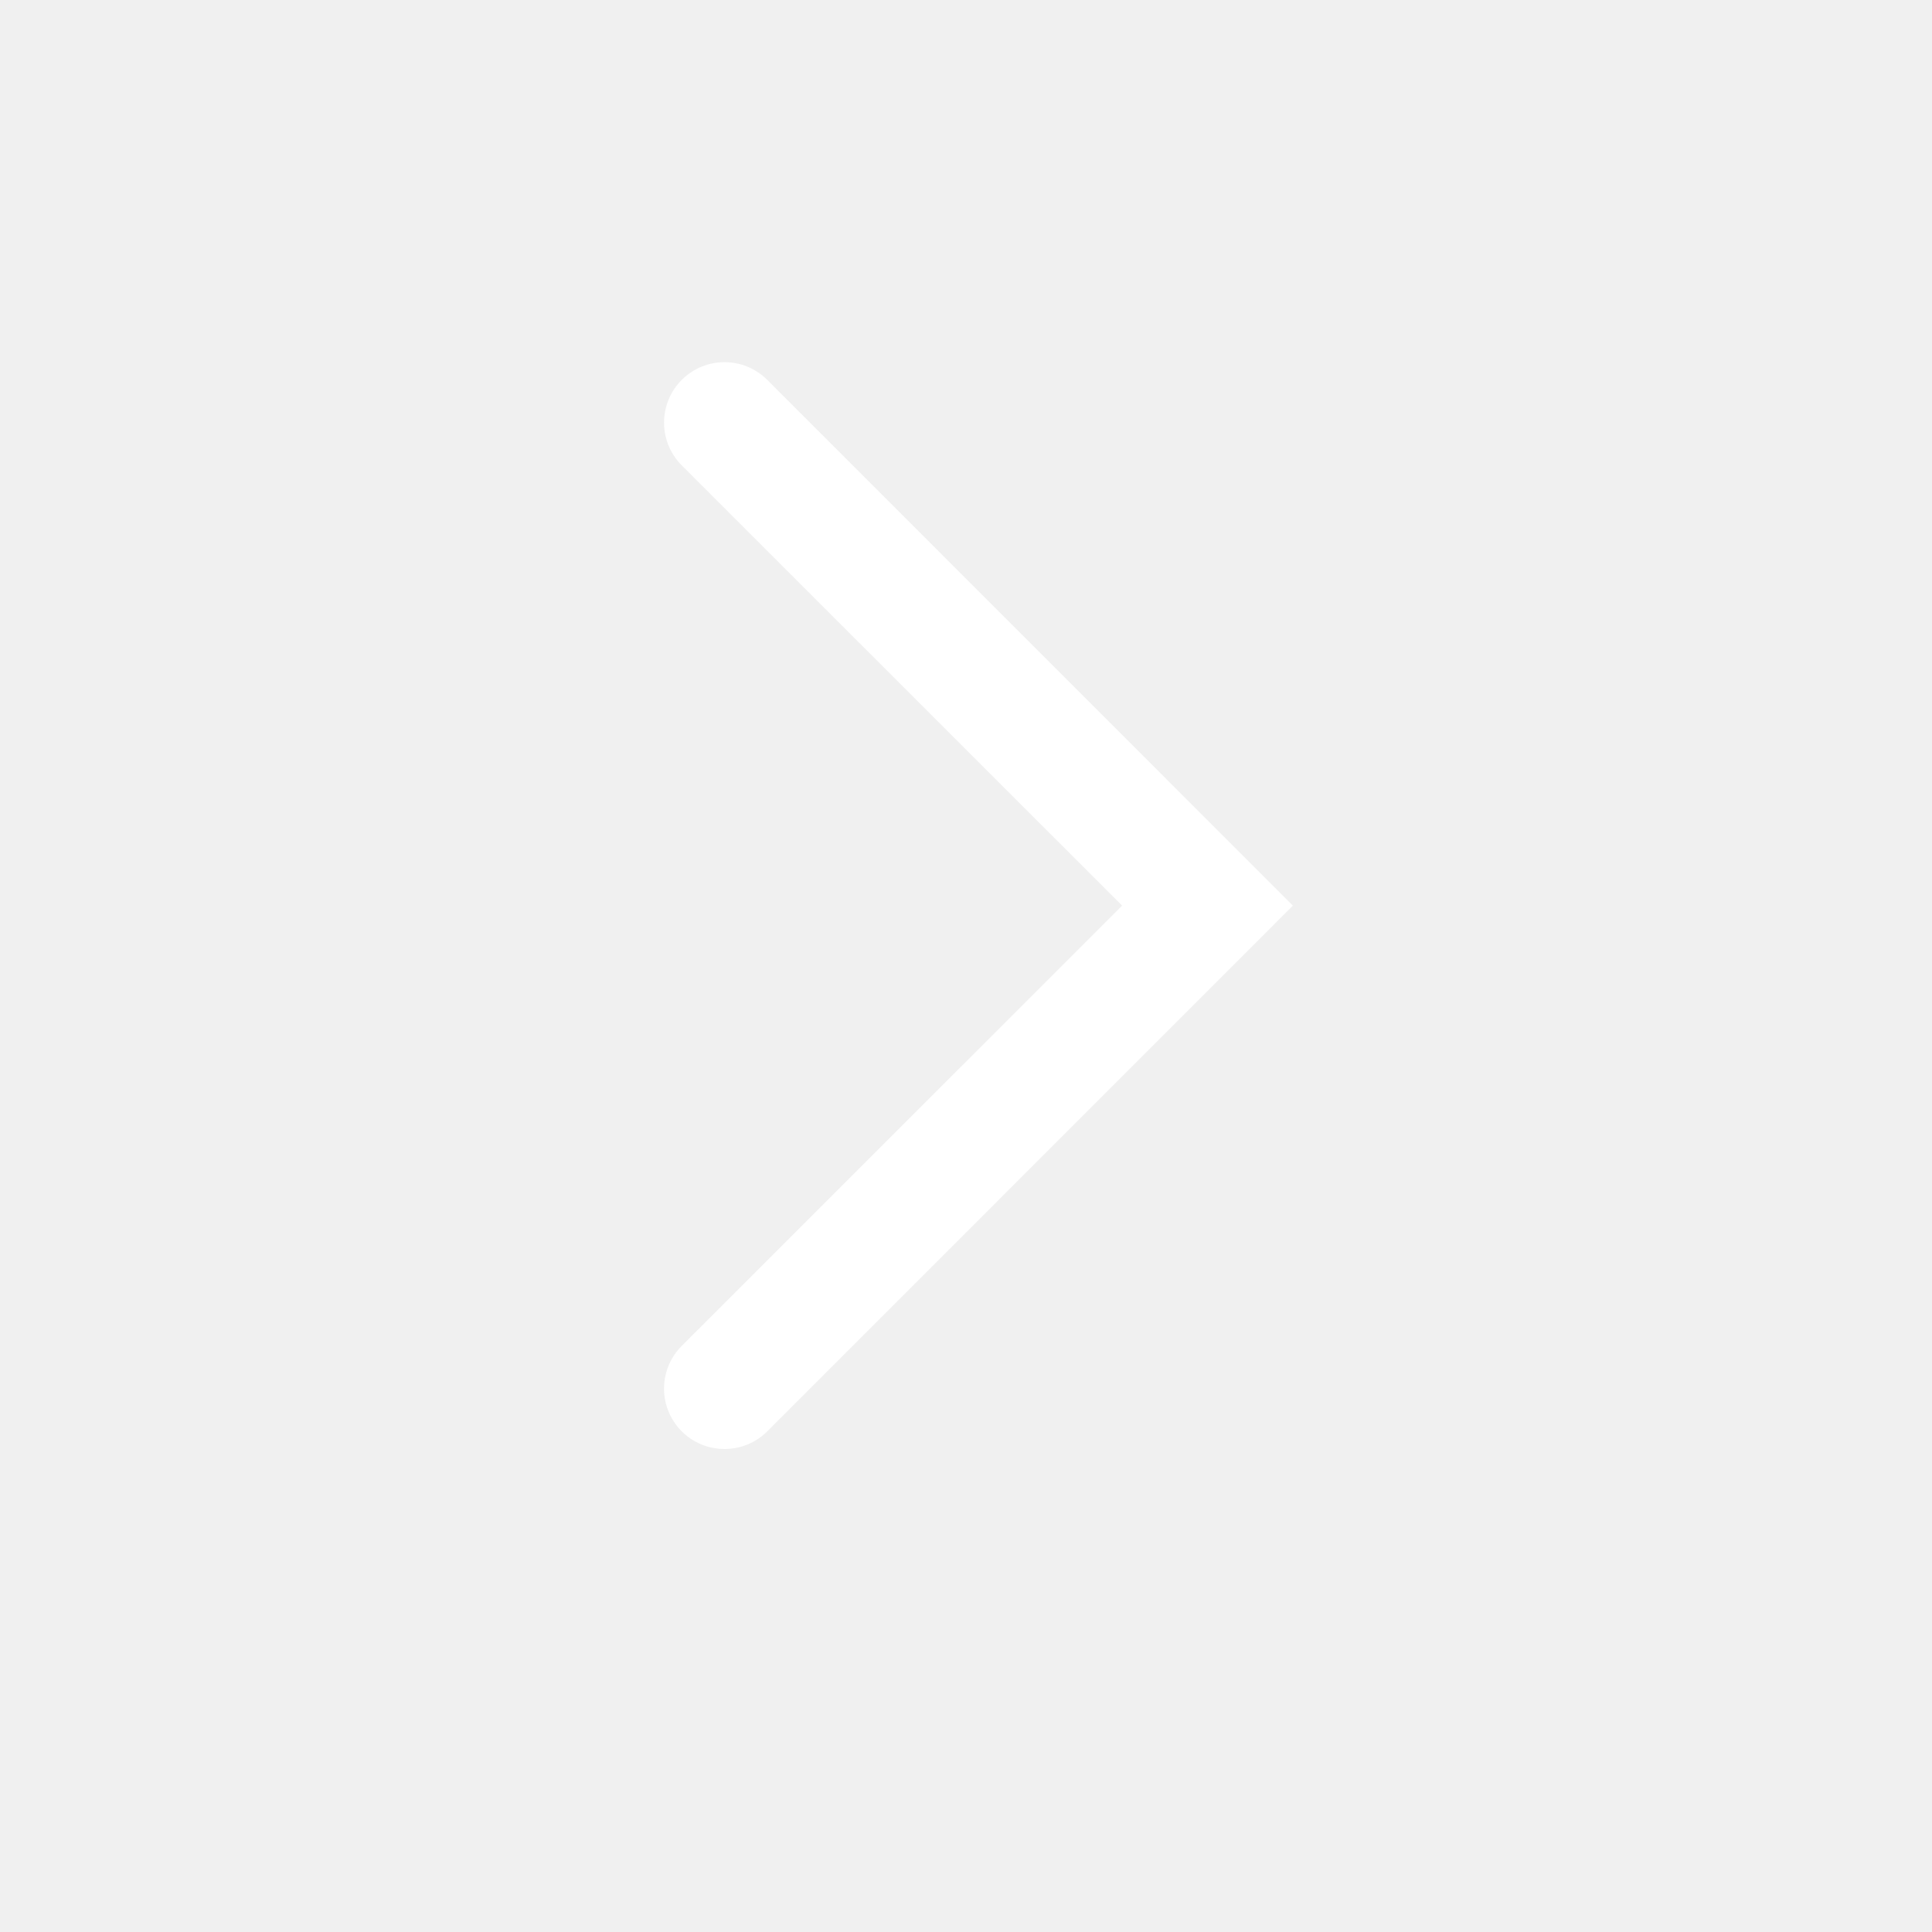
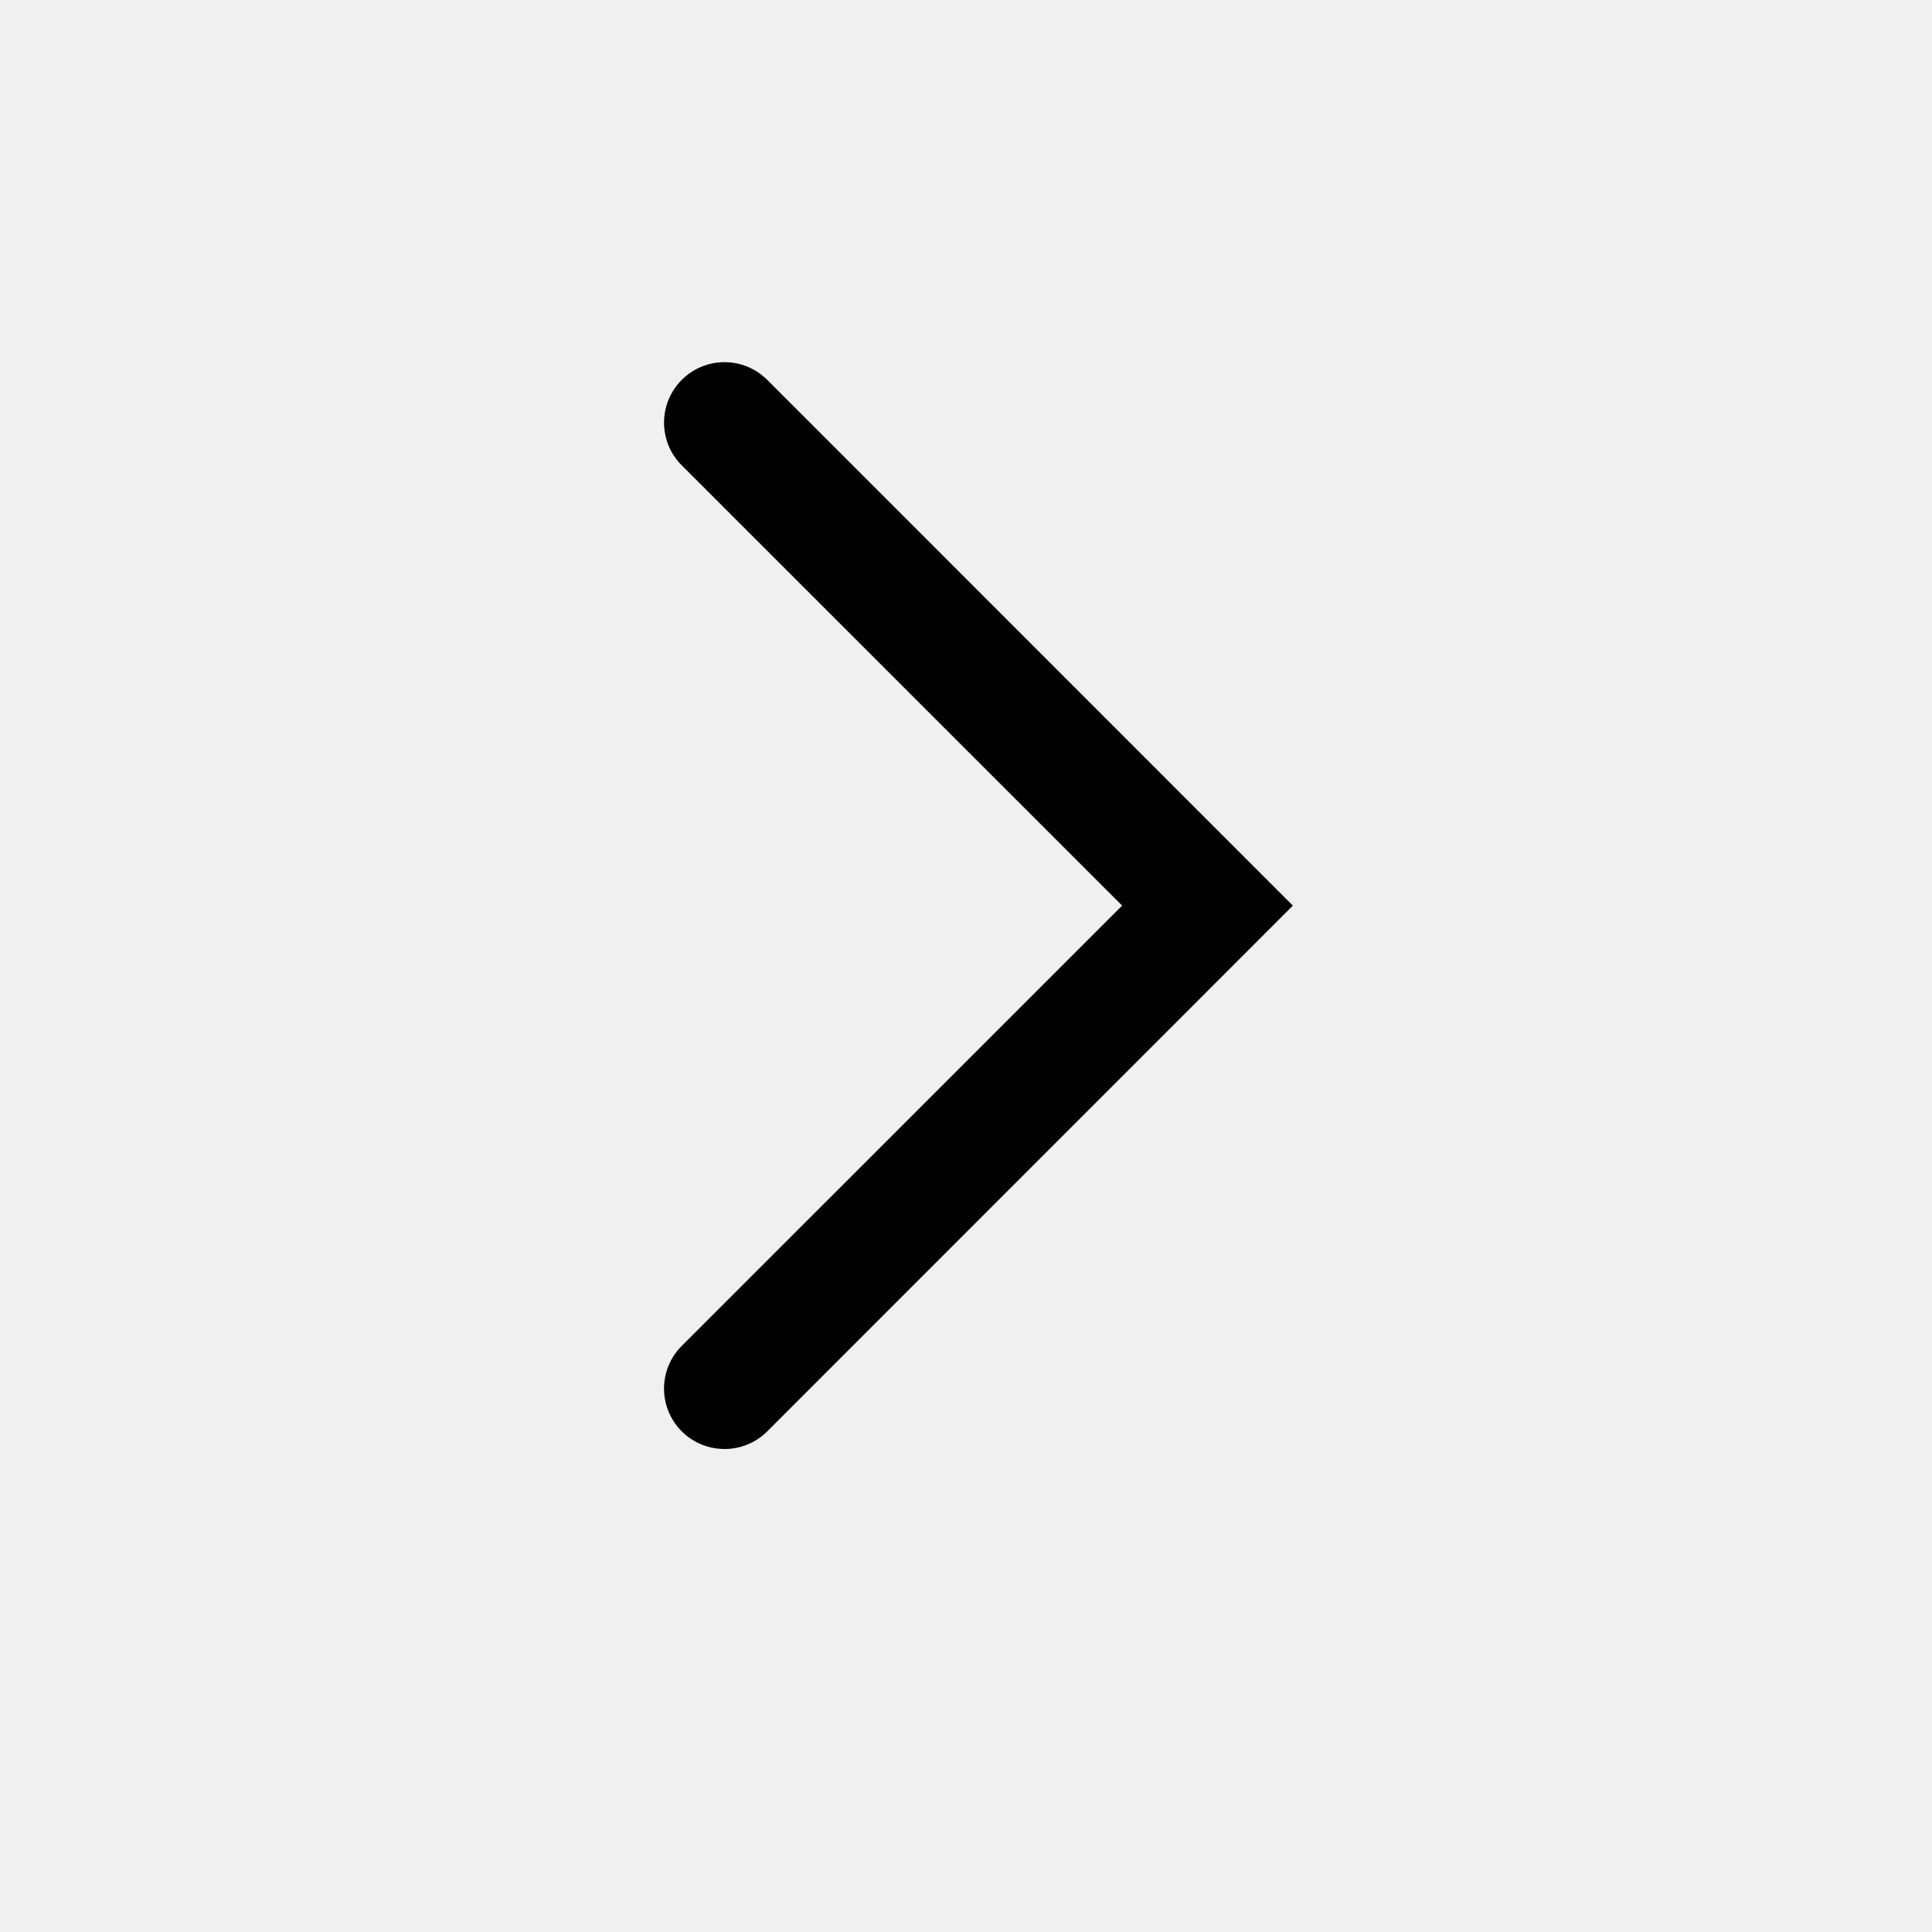
<svg xmlns="http://www.w3.org/2000/svg" width="16" height="16" viewBox="0 0 16 16">
-   <path fill="none" d="M0 0h16v16H0z" />
-   <path d="M6 12a.5.5 0 0 1-.354-.854L9.293 7.5 5.646 3.854a.5.5 0 0 1 .708-.708L10.707 7.5l-4.353 4.354A.5.5 0 0 1 6 12z" fill="#fff" />
+   <path d="M6 12a.5.5 0 0 1-.354-.854L9.293 7.5 5.646 3.854a.5.5 0 0 1 .708-.708L10.707 7.5l-4.353 4.354A.5.5 0 0 1 6 12z" />
</svg>
